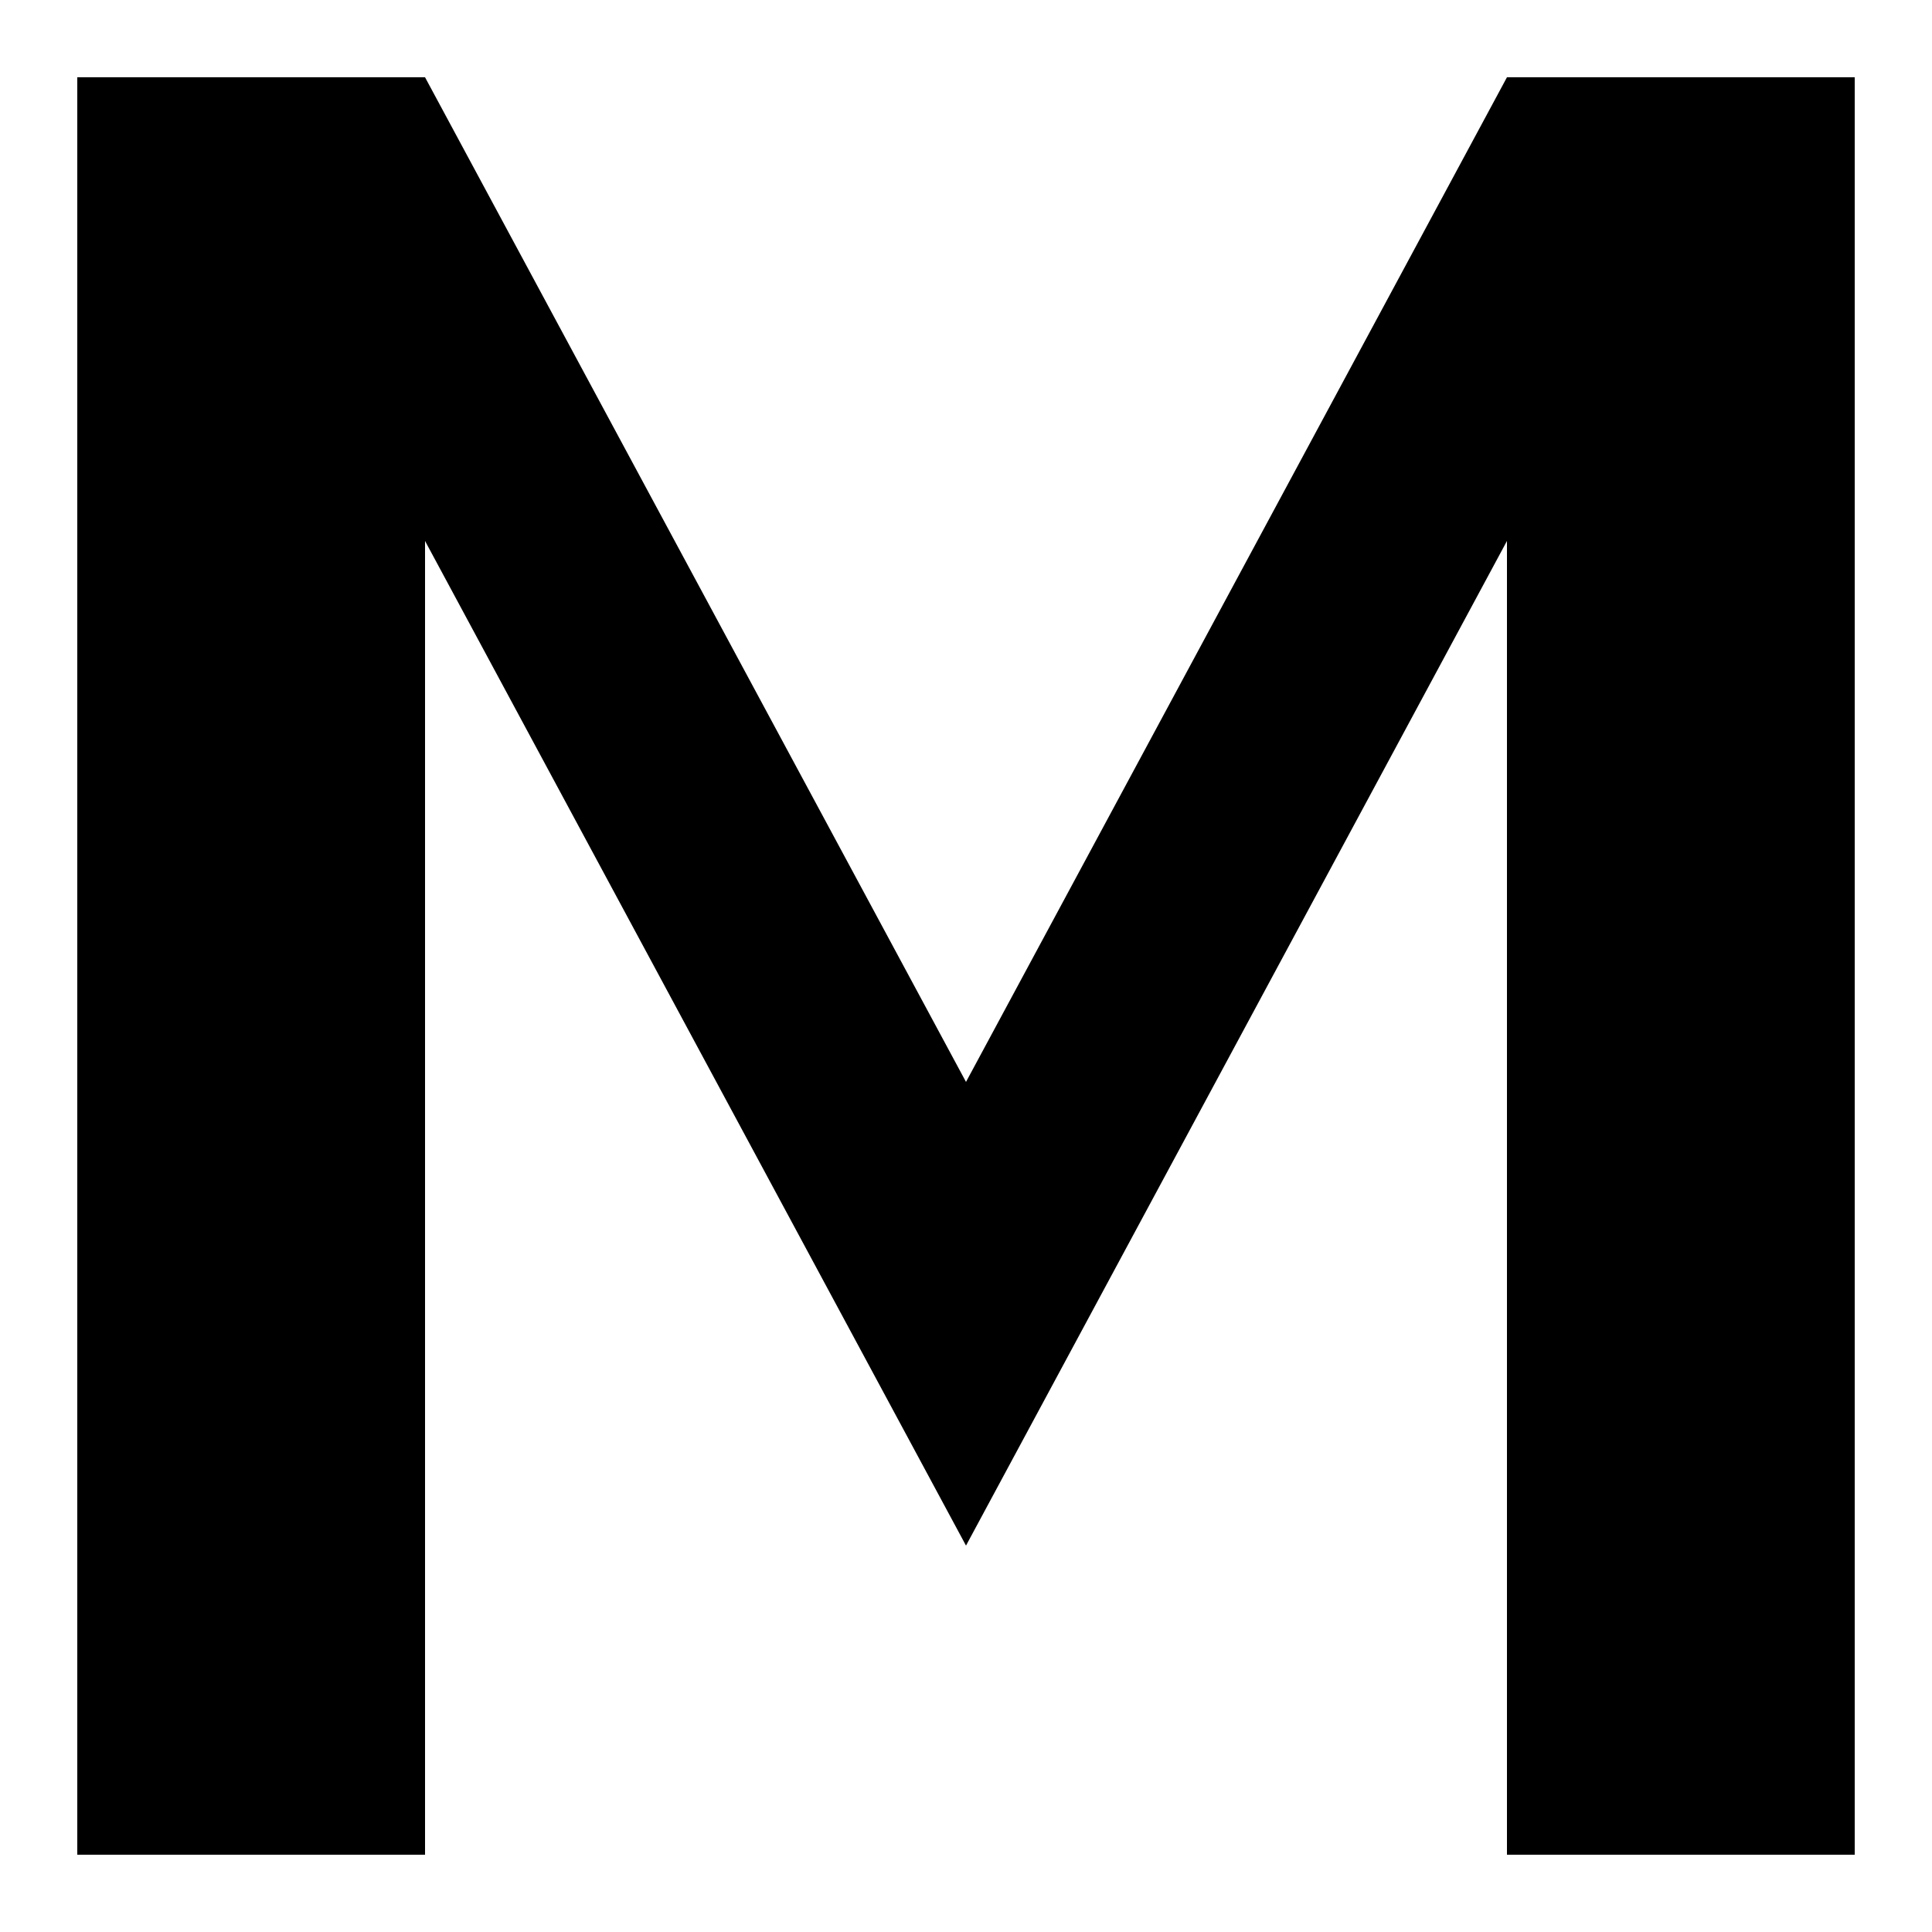
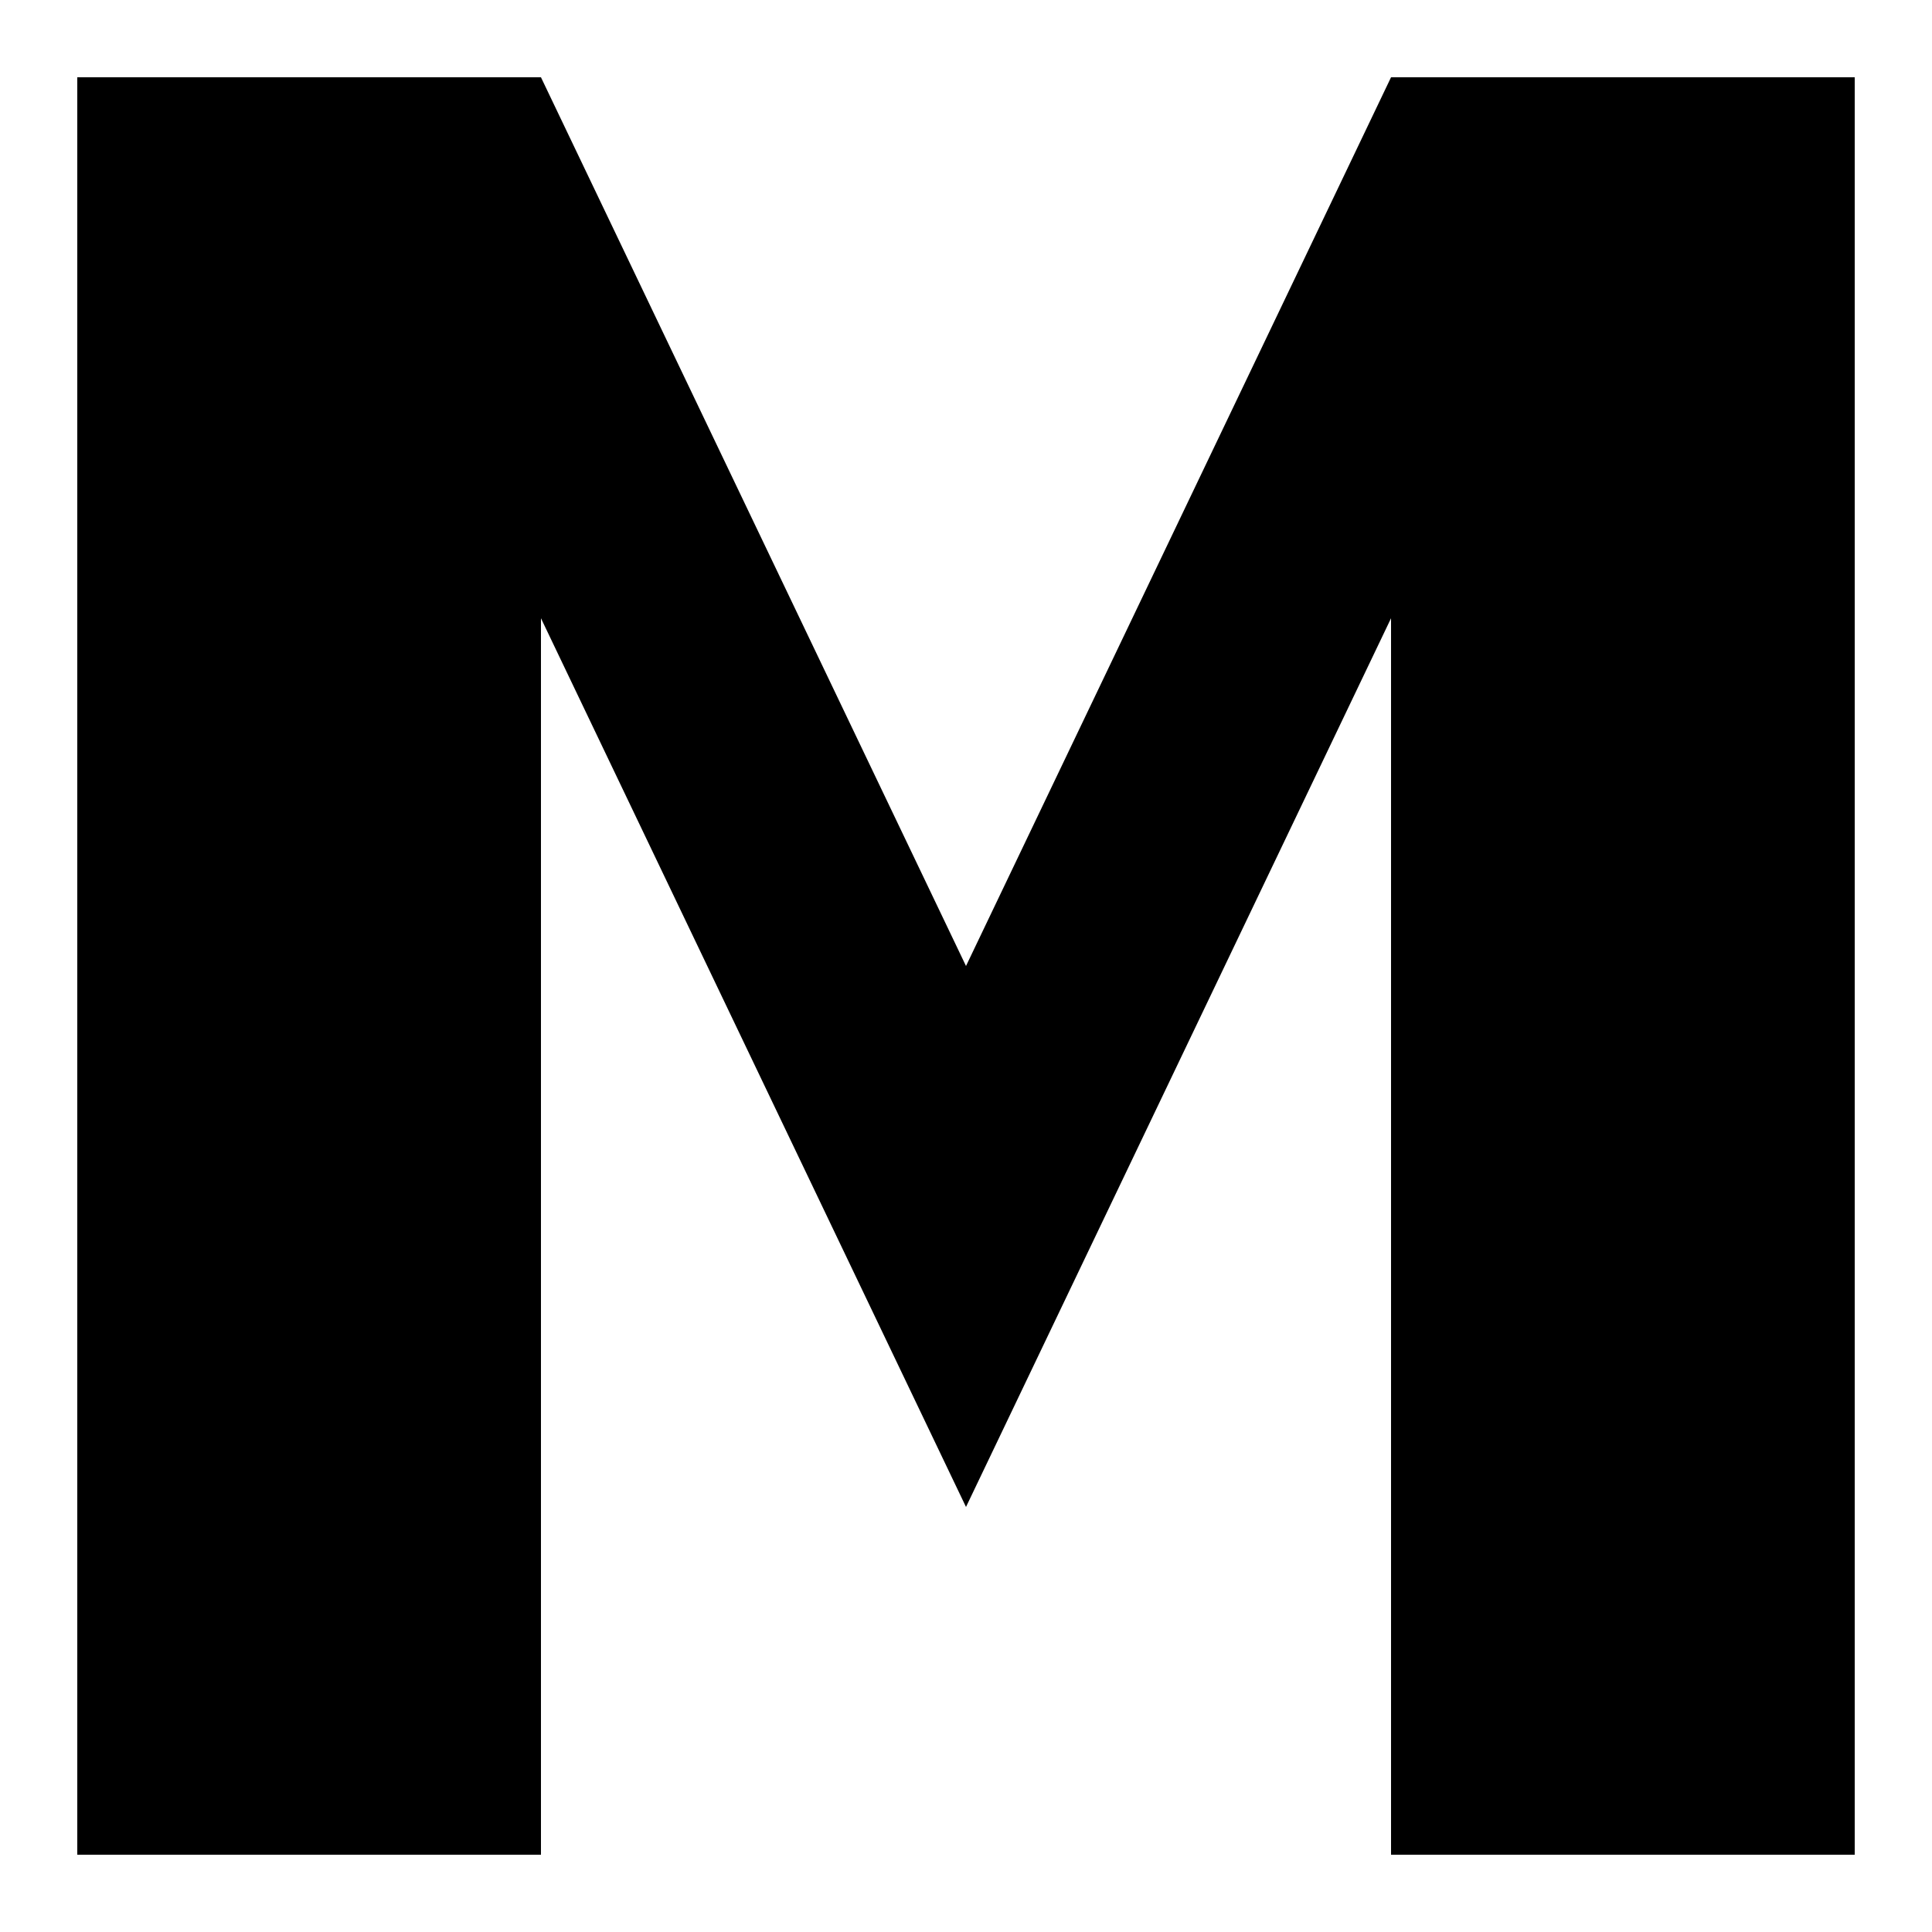
<svg xmlns="http://www.w3.org/2000/svg" viewBox="0 0 100 100" aria-label="Mikayla">
-   <path d="M 4 96 L 4 4 L 22 4 L 50 56 L 78 4 L 96 4 L 96 96 L 78 96 L 78 28 L 50 80 L 22 28 L 22 96 Z" fill="#000000" />
+   <path d="M 4 96 L 4 4 L 28 4 L 50 50 L 72 4 L 96 4 L 96 96 L 72 96 L 72 32 L 50 78 L 28 32 L 28 96 Z" fill="#000000" />
</svg>
